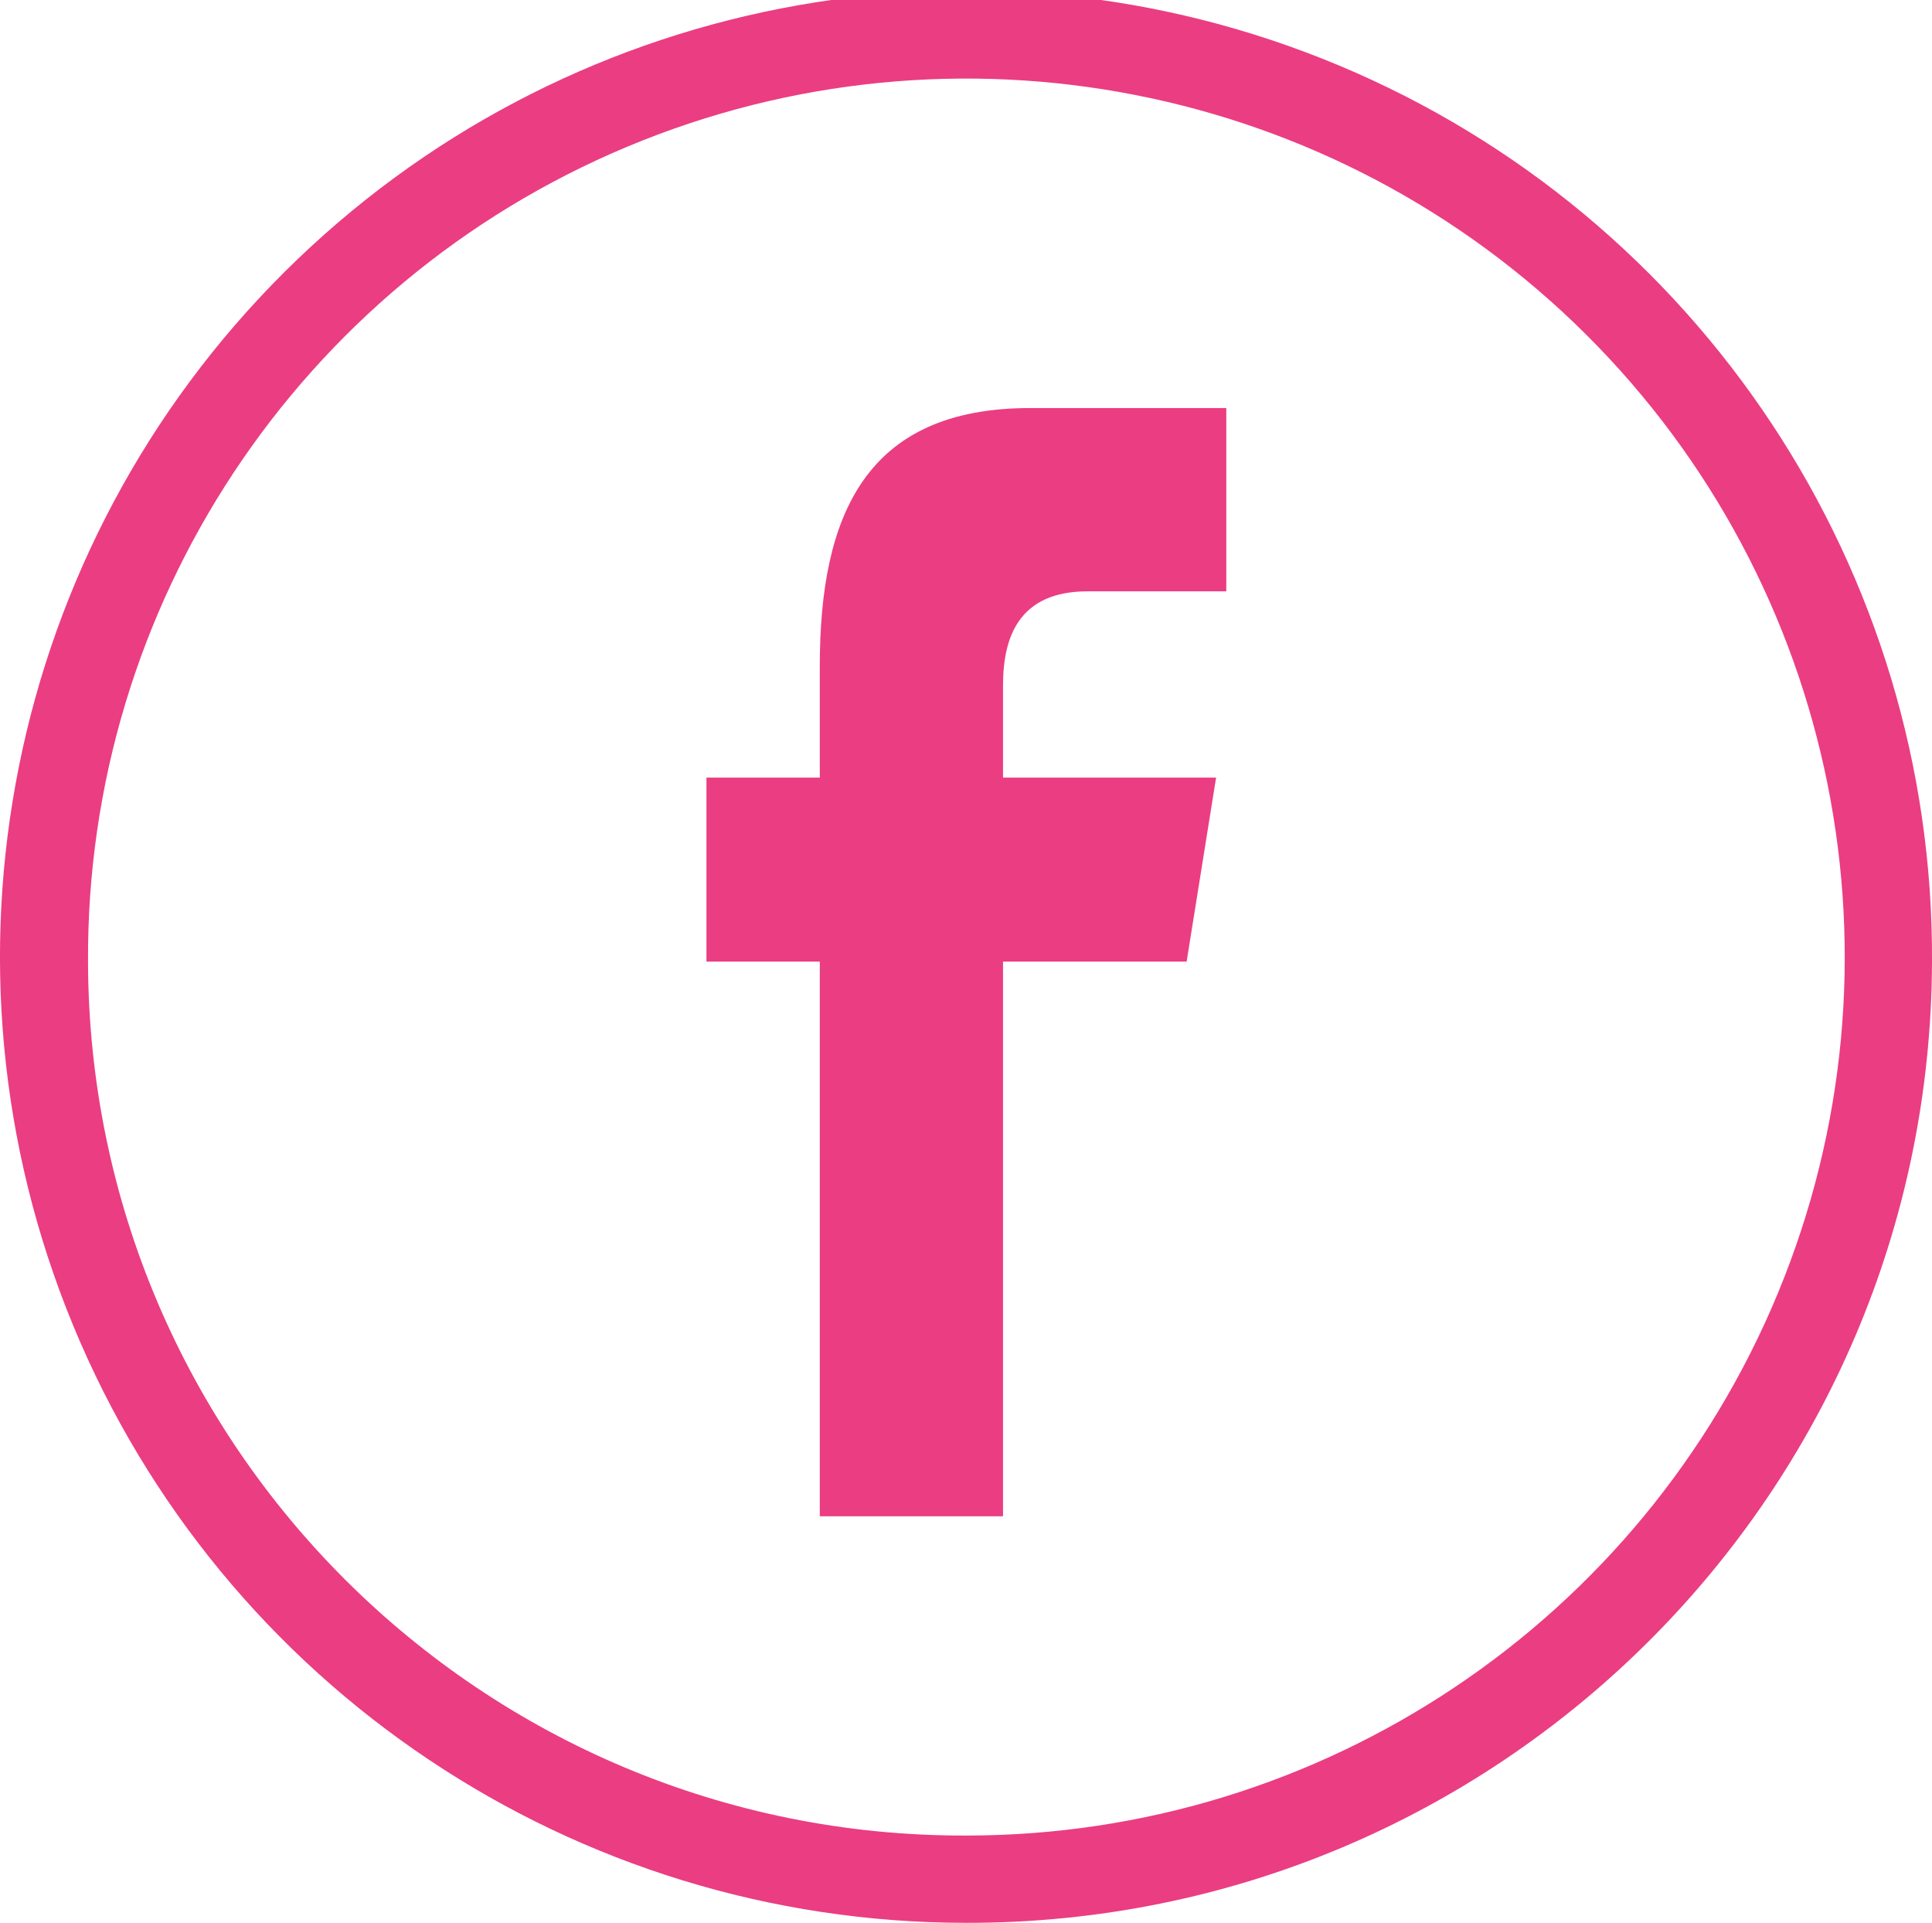
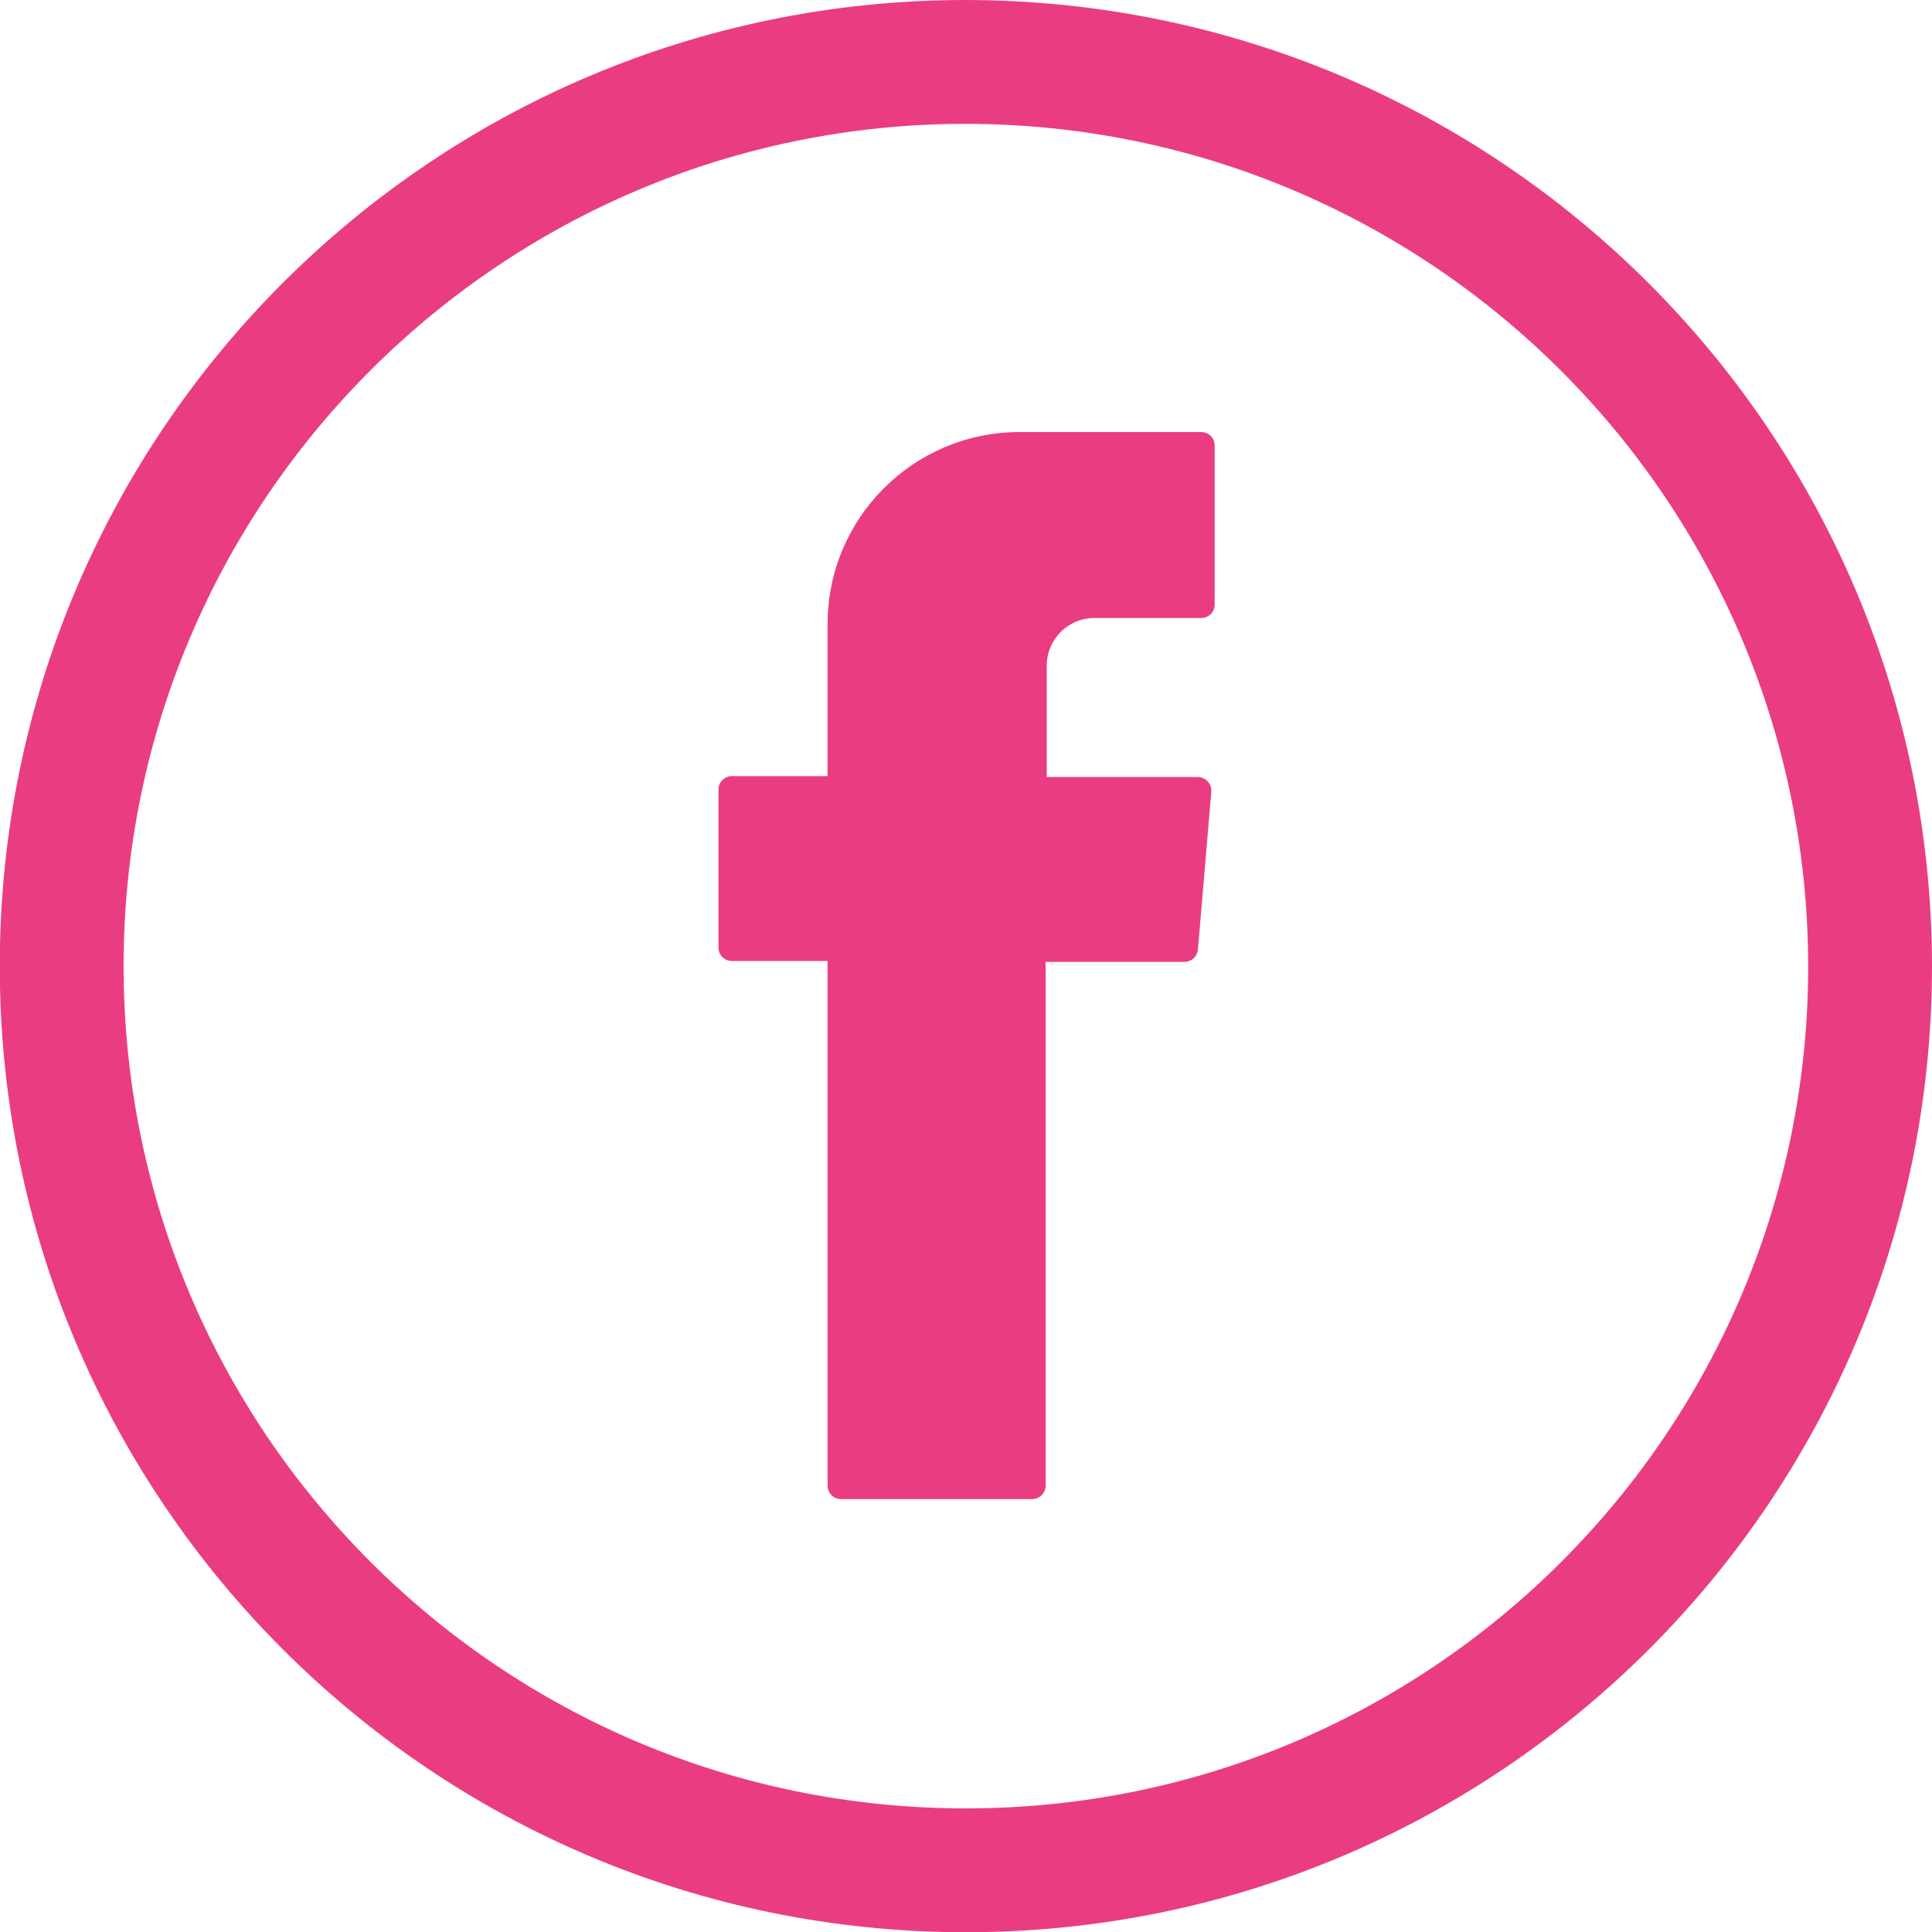
- <svg xmlns="http://www.w3.org/2000/svg" viewBox="0 0 51.14 50.89">
+ <svg xmlns="http://www.w3.org/2000/svg" viewBox="0 0 86.75 86.75">
  <defs>
-     <style>.cls-1{fill:#eb3d82;fill-rule:evenodd;}</style>
+     <style>.cls-1,.cls-2{fill:#ea3d81;}.cls-1{fill-rule:evenodd;}</style>
  </defs>
  <g id="Capa_2" data-name="Capa 2">
-     <g id="Capa_1-2" data-name="Capa 1">
-       <path class="cls-1" d="M51.14,25.45A25.57,25.57,0,1,0,25.57,50.89,25.52,25.52,0,0,0,51.14,25.45m-48.81,0A23.25,23.25,0,1,1,25.57,48.58,23.18,23.18,0,0,1,2.33,25.45" />
-       <path class="cls-1" d="M26.55,40.13V25.45h4.86l.78-4.87H26.55V18.14c0-1.28.42-2.49,2.24-2.49h3.67V10.8h-5.2c-4.37,0-5.56,2.87-5.56,6.83v2.95h-3v4.87h3V40.13Z" />
+     <g id="Layer_1" data-name="Layer 1">
+       <path class="cls-1" d="M37.16,43.56V66.71a.6.6,0,0,0,.6.6h8.59a.6.6,0,0,0,.6-.6V43.19h6.24a.61.61,0,0,0,.6-.56l.6-7.08a.61.61,0,0,0-.61-.66H47v-5a2.14,2.14,0,0,1,2.14-2.14h4.8a.6.6,0,0,0,.6-.6V20a.6.6,0,0,0-.6-.6H45.78a8.62,8.62,0,0,0-8.62,8.62v6.83h-4.3a.6.6,0,0,0-.6.61v7.08a.6.6,0,0,0,.6.61h4.3Z" />
+       <path class="cls-2" d="M43.37,0A43.38,43.38,0,1,0,86.75,43.38,43.43,43.43,0,0,0,43.37,0ZM81.19,43.38A37.82,37.82,0,1,1,43.37,5.56,37.87,37.87,0,0,1,81.19,43.38Z" />
    </g>
  </g>
</svg>
